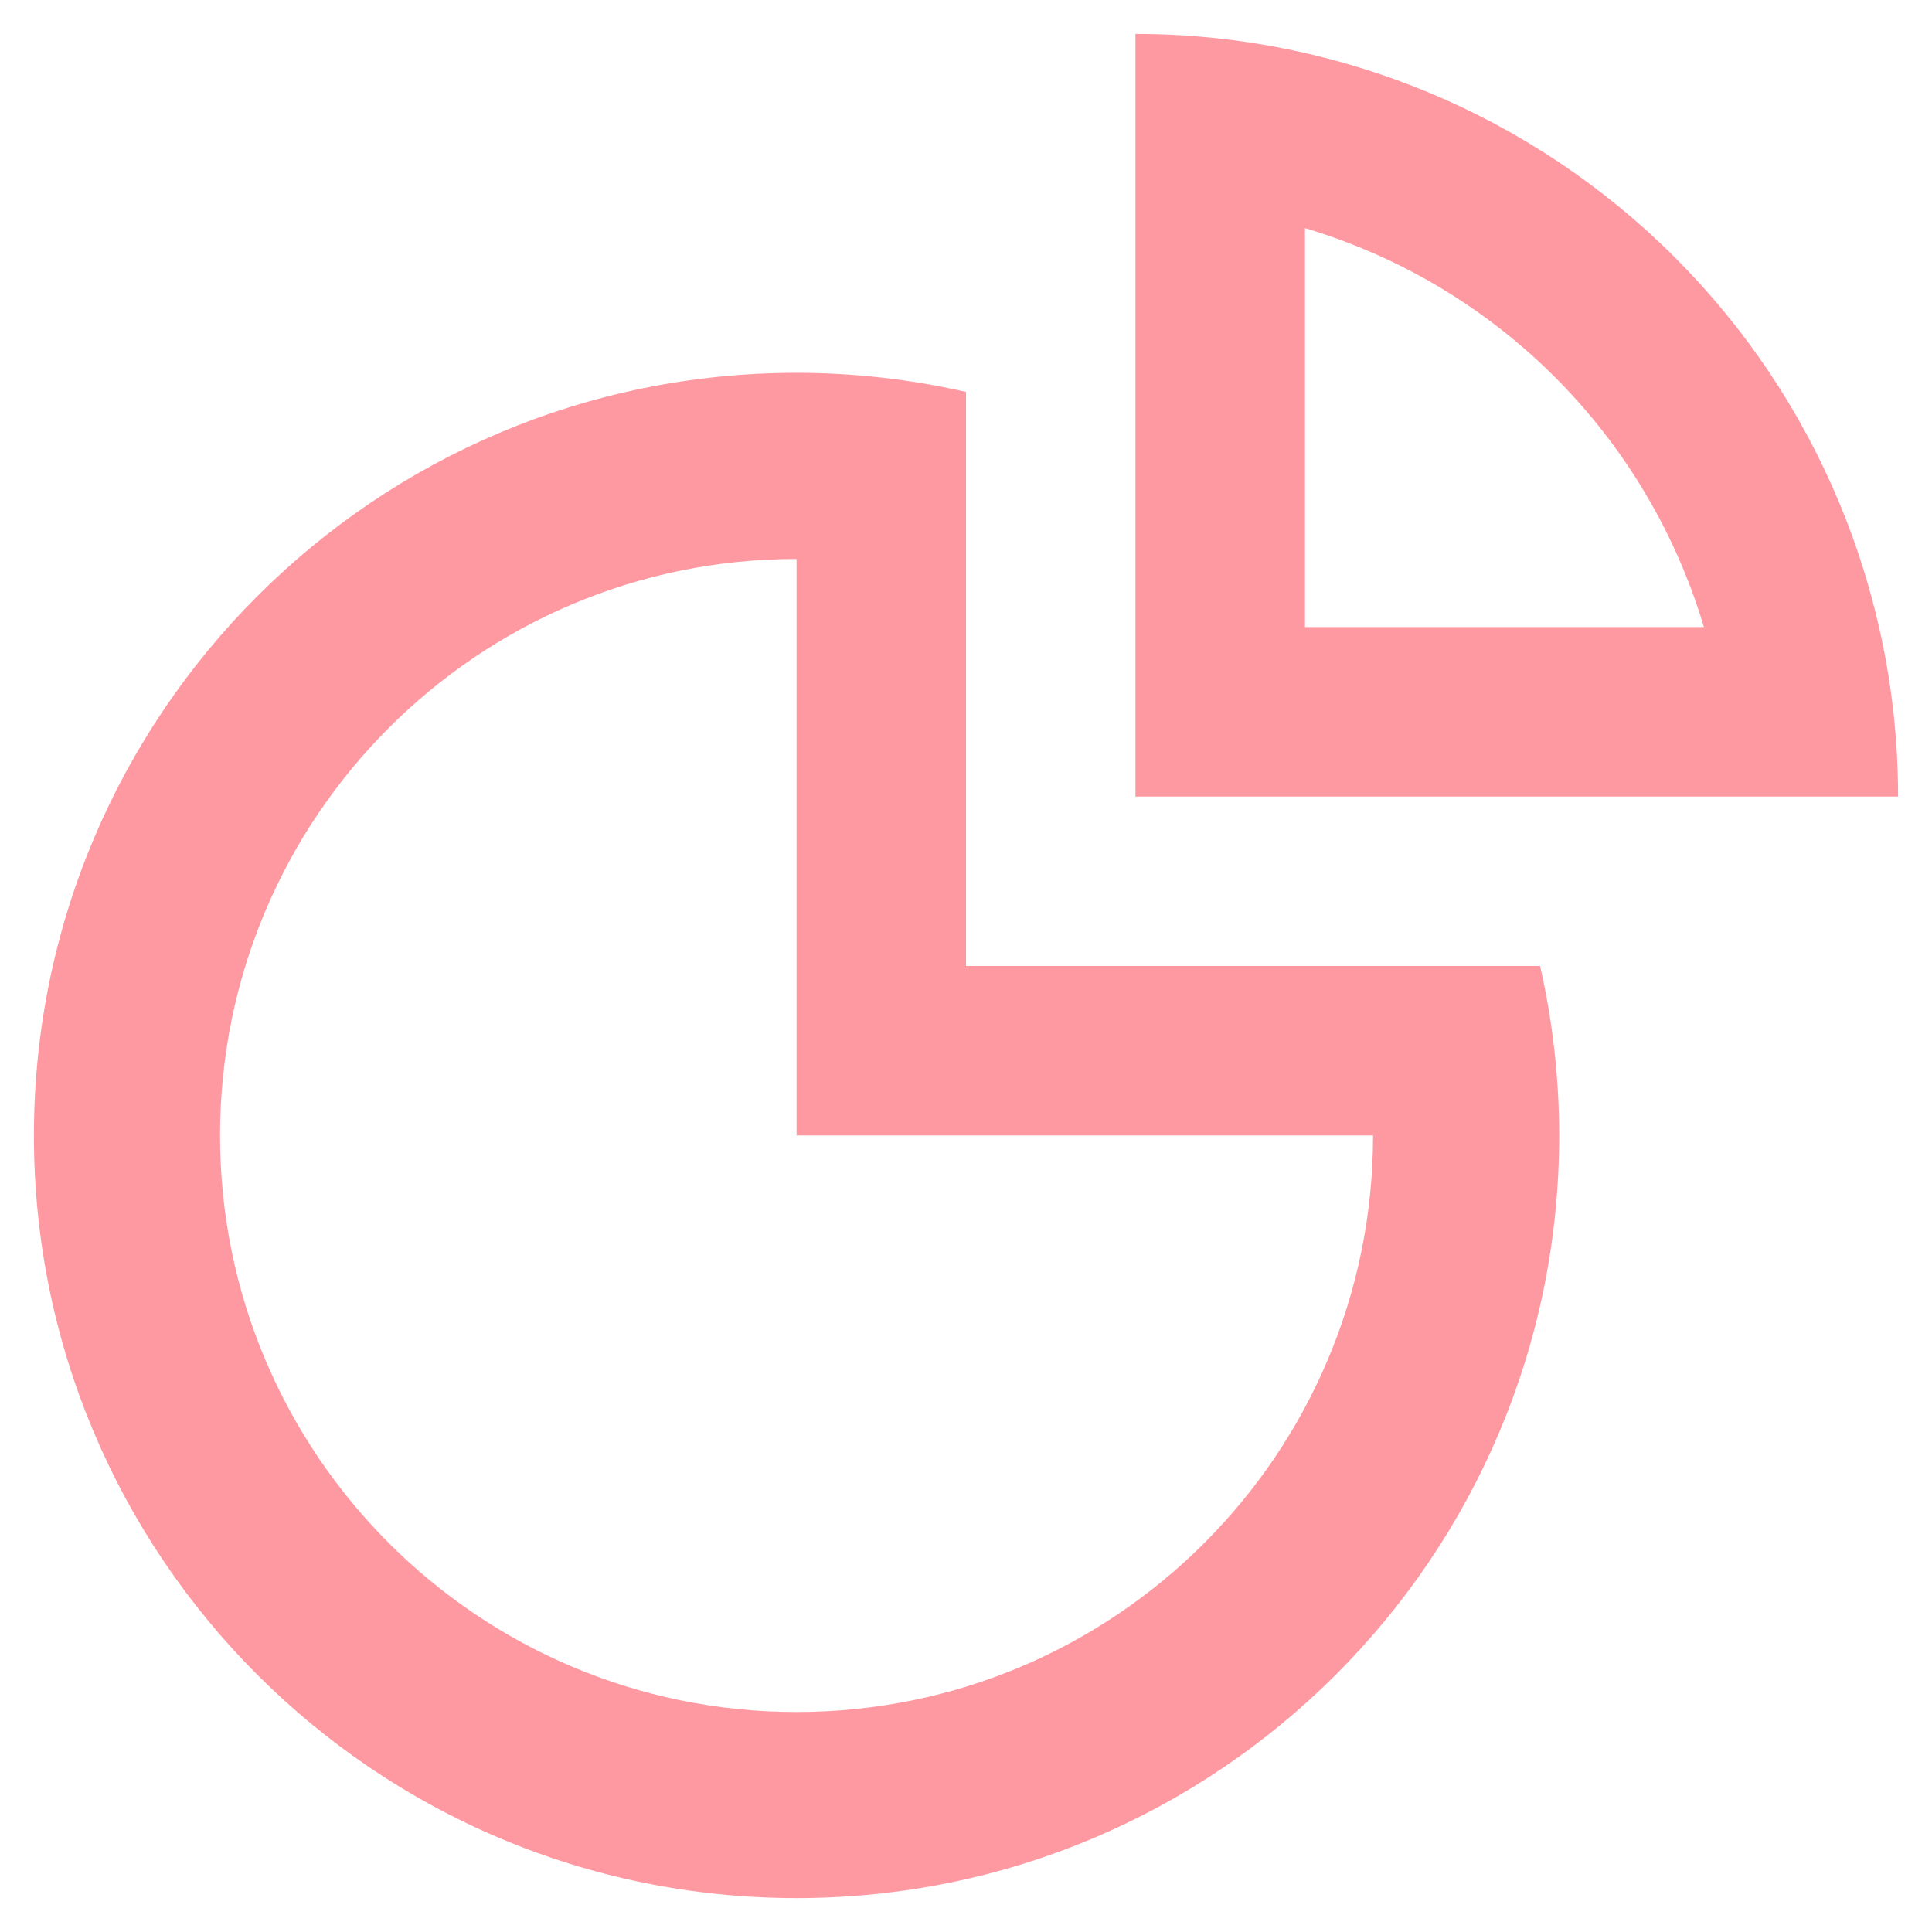
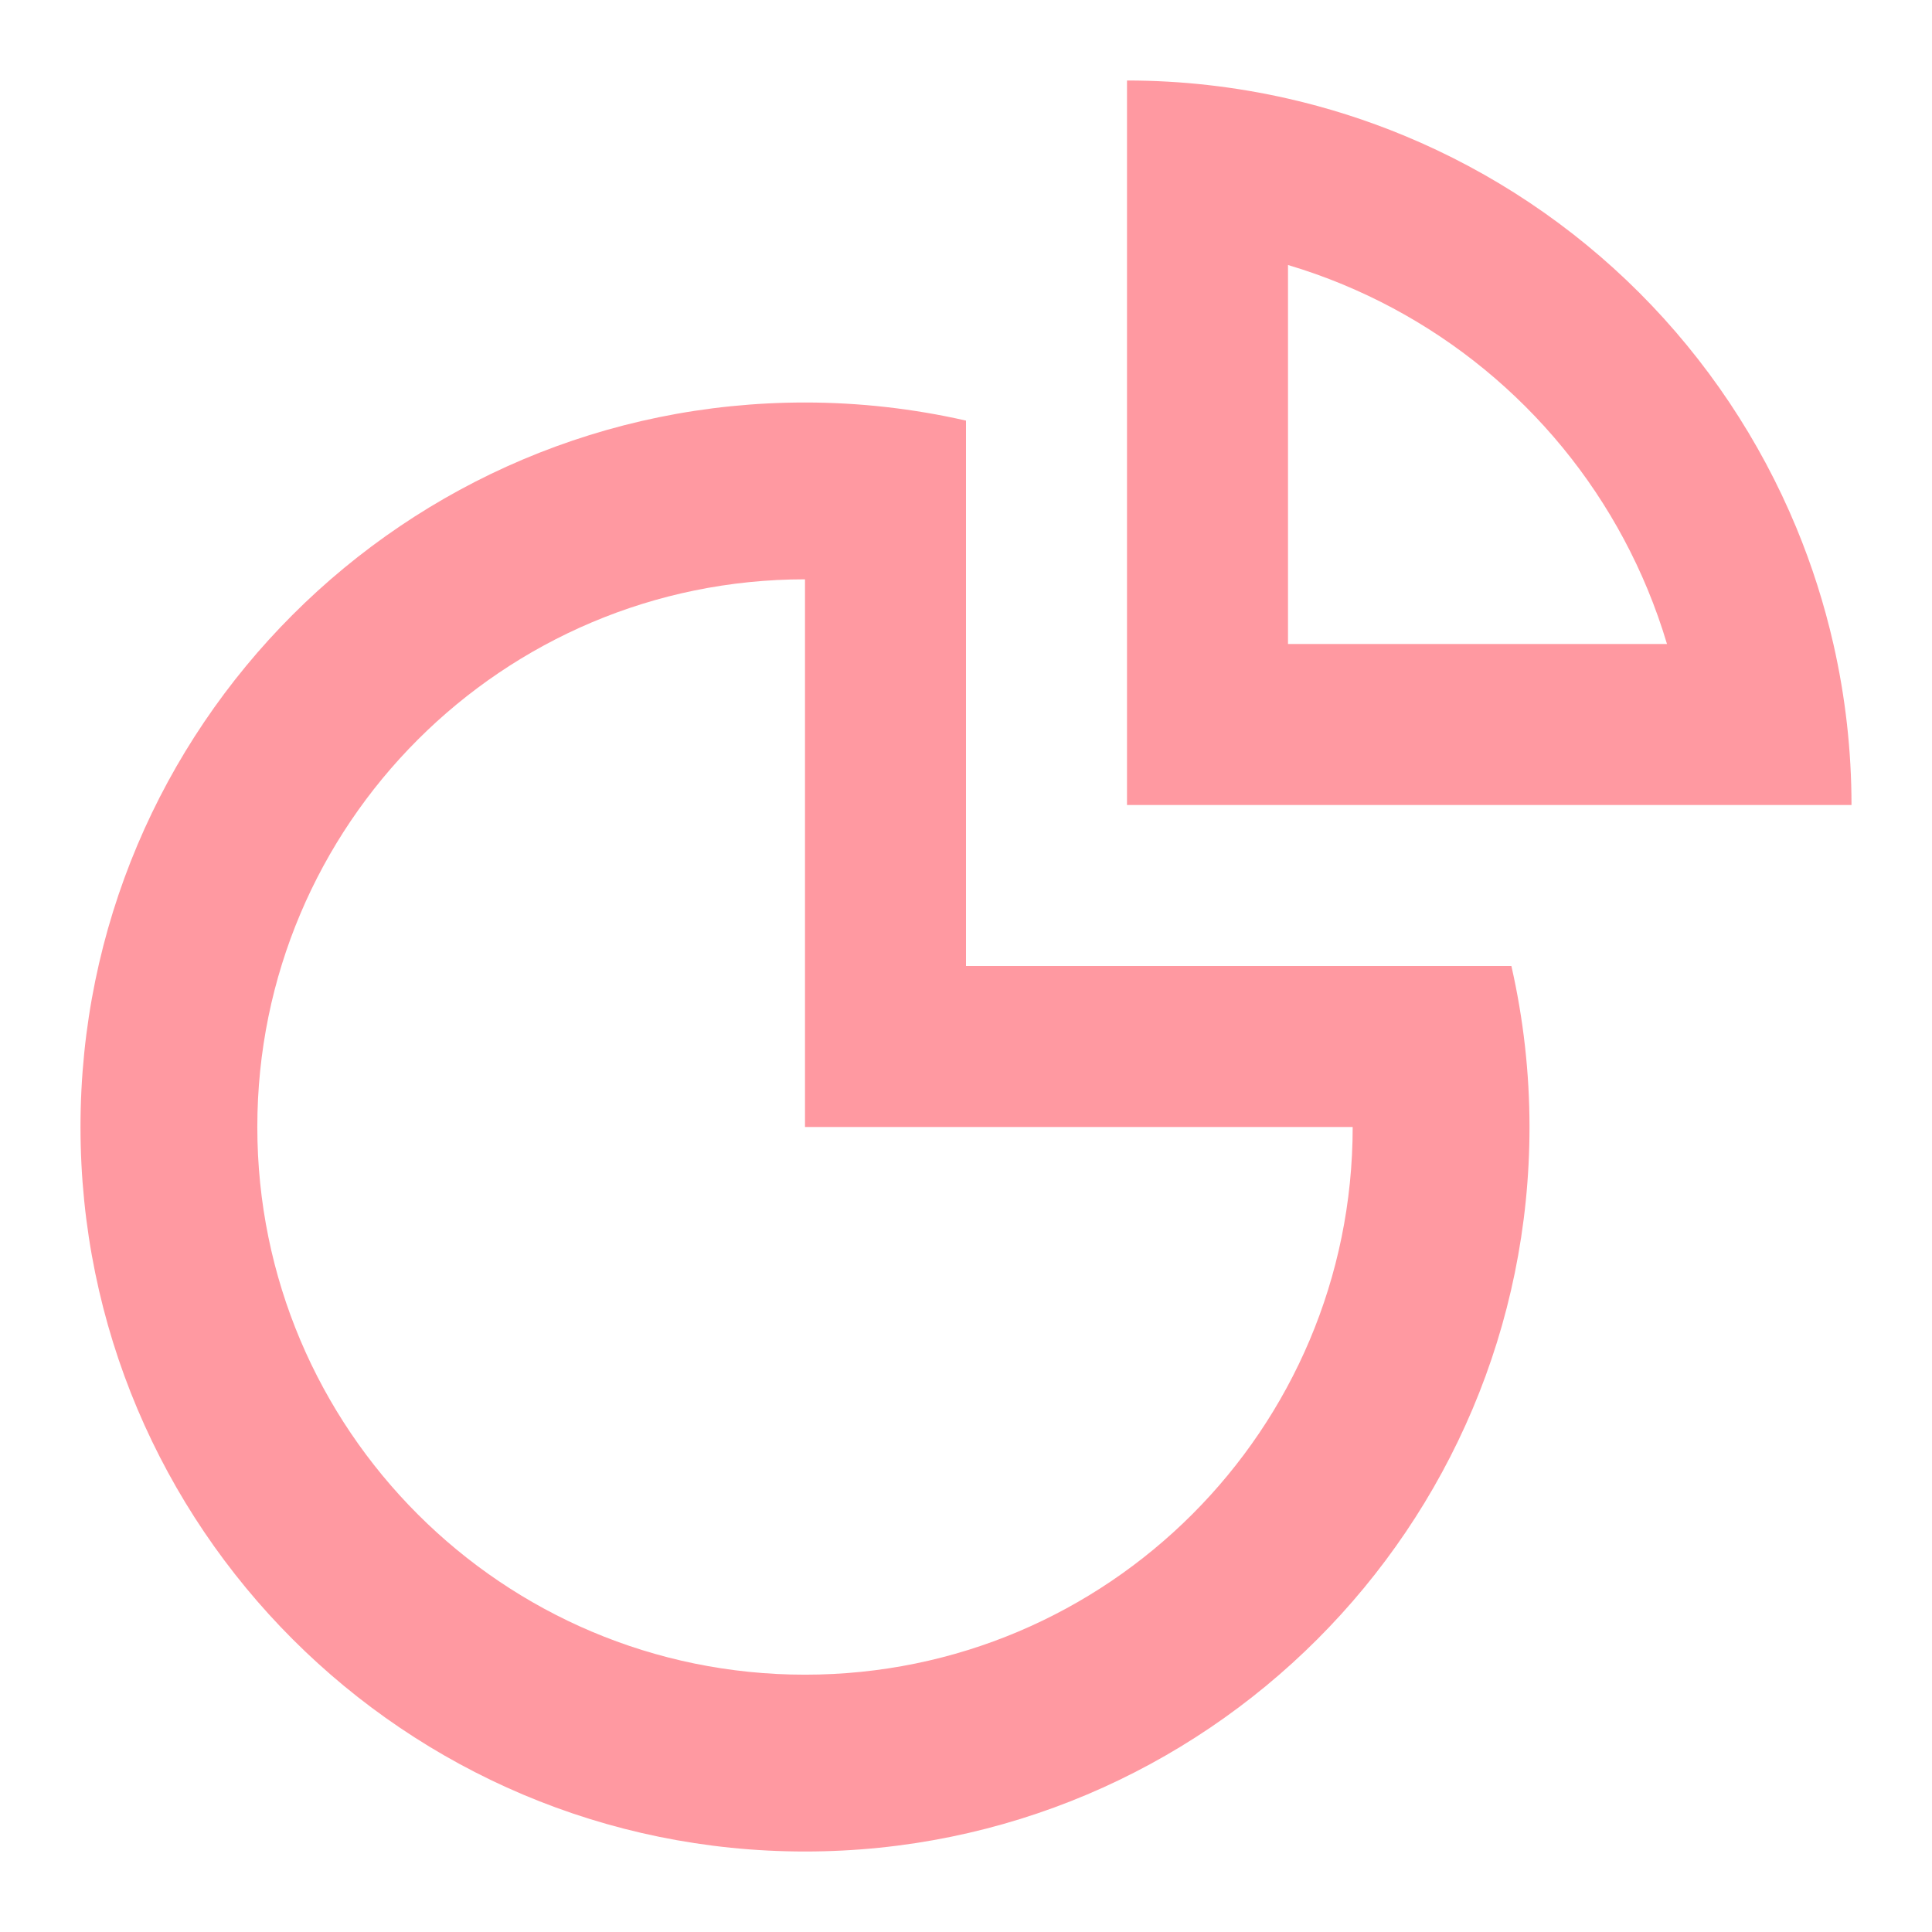
- <svg xmlns="http://www.w3.org/2000/svg" width="38" height="38" viewBox="0 0 38 38" fill="none">
-   <path fill-rule="evenodd" clip-rule="evenodd" d="M36.958 12.333C37.207 13.424 37.333 14.542 37.333 15.667H22.333V0.667C23.458 0.667 24.576 0.793 25.667 1.042C26.487 1.229 27.293 1.485 28.074 1.808C29.893 2.562 31.547 3.667 32.94 5.06C34.333 6.453 35.438 8.107 36.192 9.926C36.515 10.708 36.771 11.513 36.958 12.333ZM33.514 12.333C33.4 11.95 33.266 11.573 33.112 11.202C32.526 9.787 31.666 8.5 30.583 7.417C29.5 6.334 28.213 5.474 26.798 4.888C26.427 4.735 26.05 4.601 25.667 4.486V12.333H33.514Z" fill="#FF99A1" />
-   <path fill-rule="evenodd" clip-rule="evenodd" d="M0.667 22.333C0.667 14.049 7.382 7.333 15.667 7.333C16.791 7.333 17.909 7.46 19 7.708V19H30.292C30.54 20.091 30.667 21.209 30.667 22.333C30.667 30.618 23.951 37.333 15.667 37.333C7.382 37.333 0.667 30.618 0.667 22.333ZM27.006 22.333H15.667V10.994C9.404 10.994 4.328 16.071 4.328 22.333C4.328 28.596 9.404 33.673 15.667 33.673C21.929 33.673 27.006 28.596 27.006 22.333Z" fill="#FF99A1" />
+ <svg xmlns="http://www.w3.org/2000/svg" width="48" height="48" viewBox="0 0 48 48" fill="none">
+   <path fill-rule="evenodd" clip-rule="evenodd" d="M45.55 16C45.848 17.309 46 18.651 46 20H28V2C29.349 2 30.691 2.152 32 2.45C32.985 2.674 33.951 2.982 34.888 3.37C37.072 4.275 39.056 5.601 40.728 7.272C42.399 8.944 43.725 10.928 44.63 13.112C45.018 14.049 45.325 15.015 45.55 16ZM41.416 16C41.279 15.54 41.118 15.087 40.934 14.642C40.231 12.944 39.2 11.4 37.9 10.101C36.599 8.8 35.056 7.769 33.358 7.066C32.913 6.881 32.46 6.721 32 6.584V16H41.416Z" fill="#FF99A1" />
+   <path fill-rule="evenodd" clip-rule="evenodd" d="M2 28C2 18.059 10.059 10 20 10C21.349 10 22.691 10.152 24 10.45V24H37.55C37.848 25.309 38 26.651 38 28C38 37.941 29.941 46 20 46C10.059 46 2 37.941 2 28ZM33.607 28H20V14.393C12.485 14.393 6.393 20.485 6.393 28C6.393 35.515 12.485 41.607 20 41.607C27.515 41.607 33.607 35.515 33.607 28Z" fill="#FF99A1" />
</svg>
